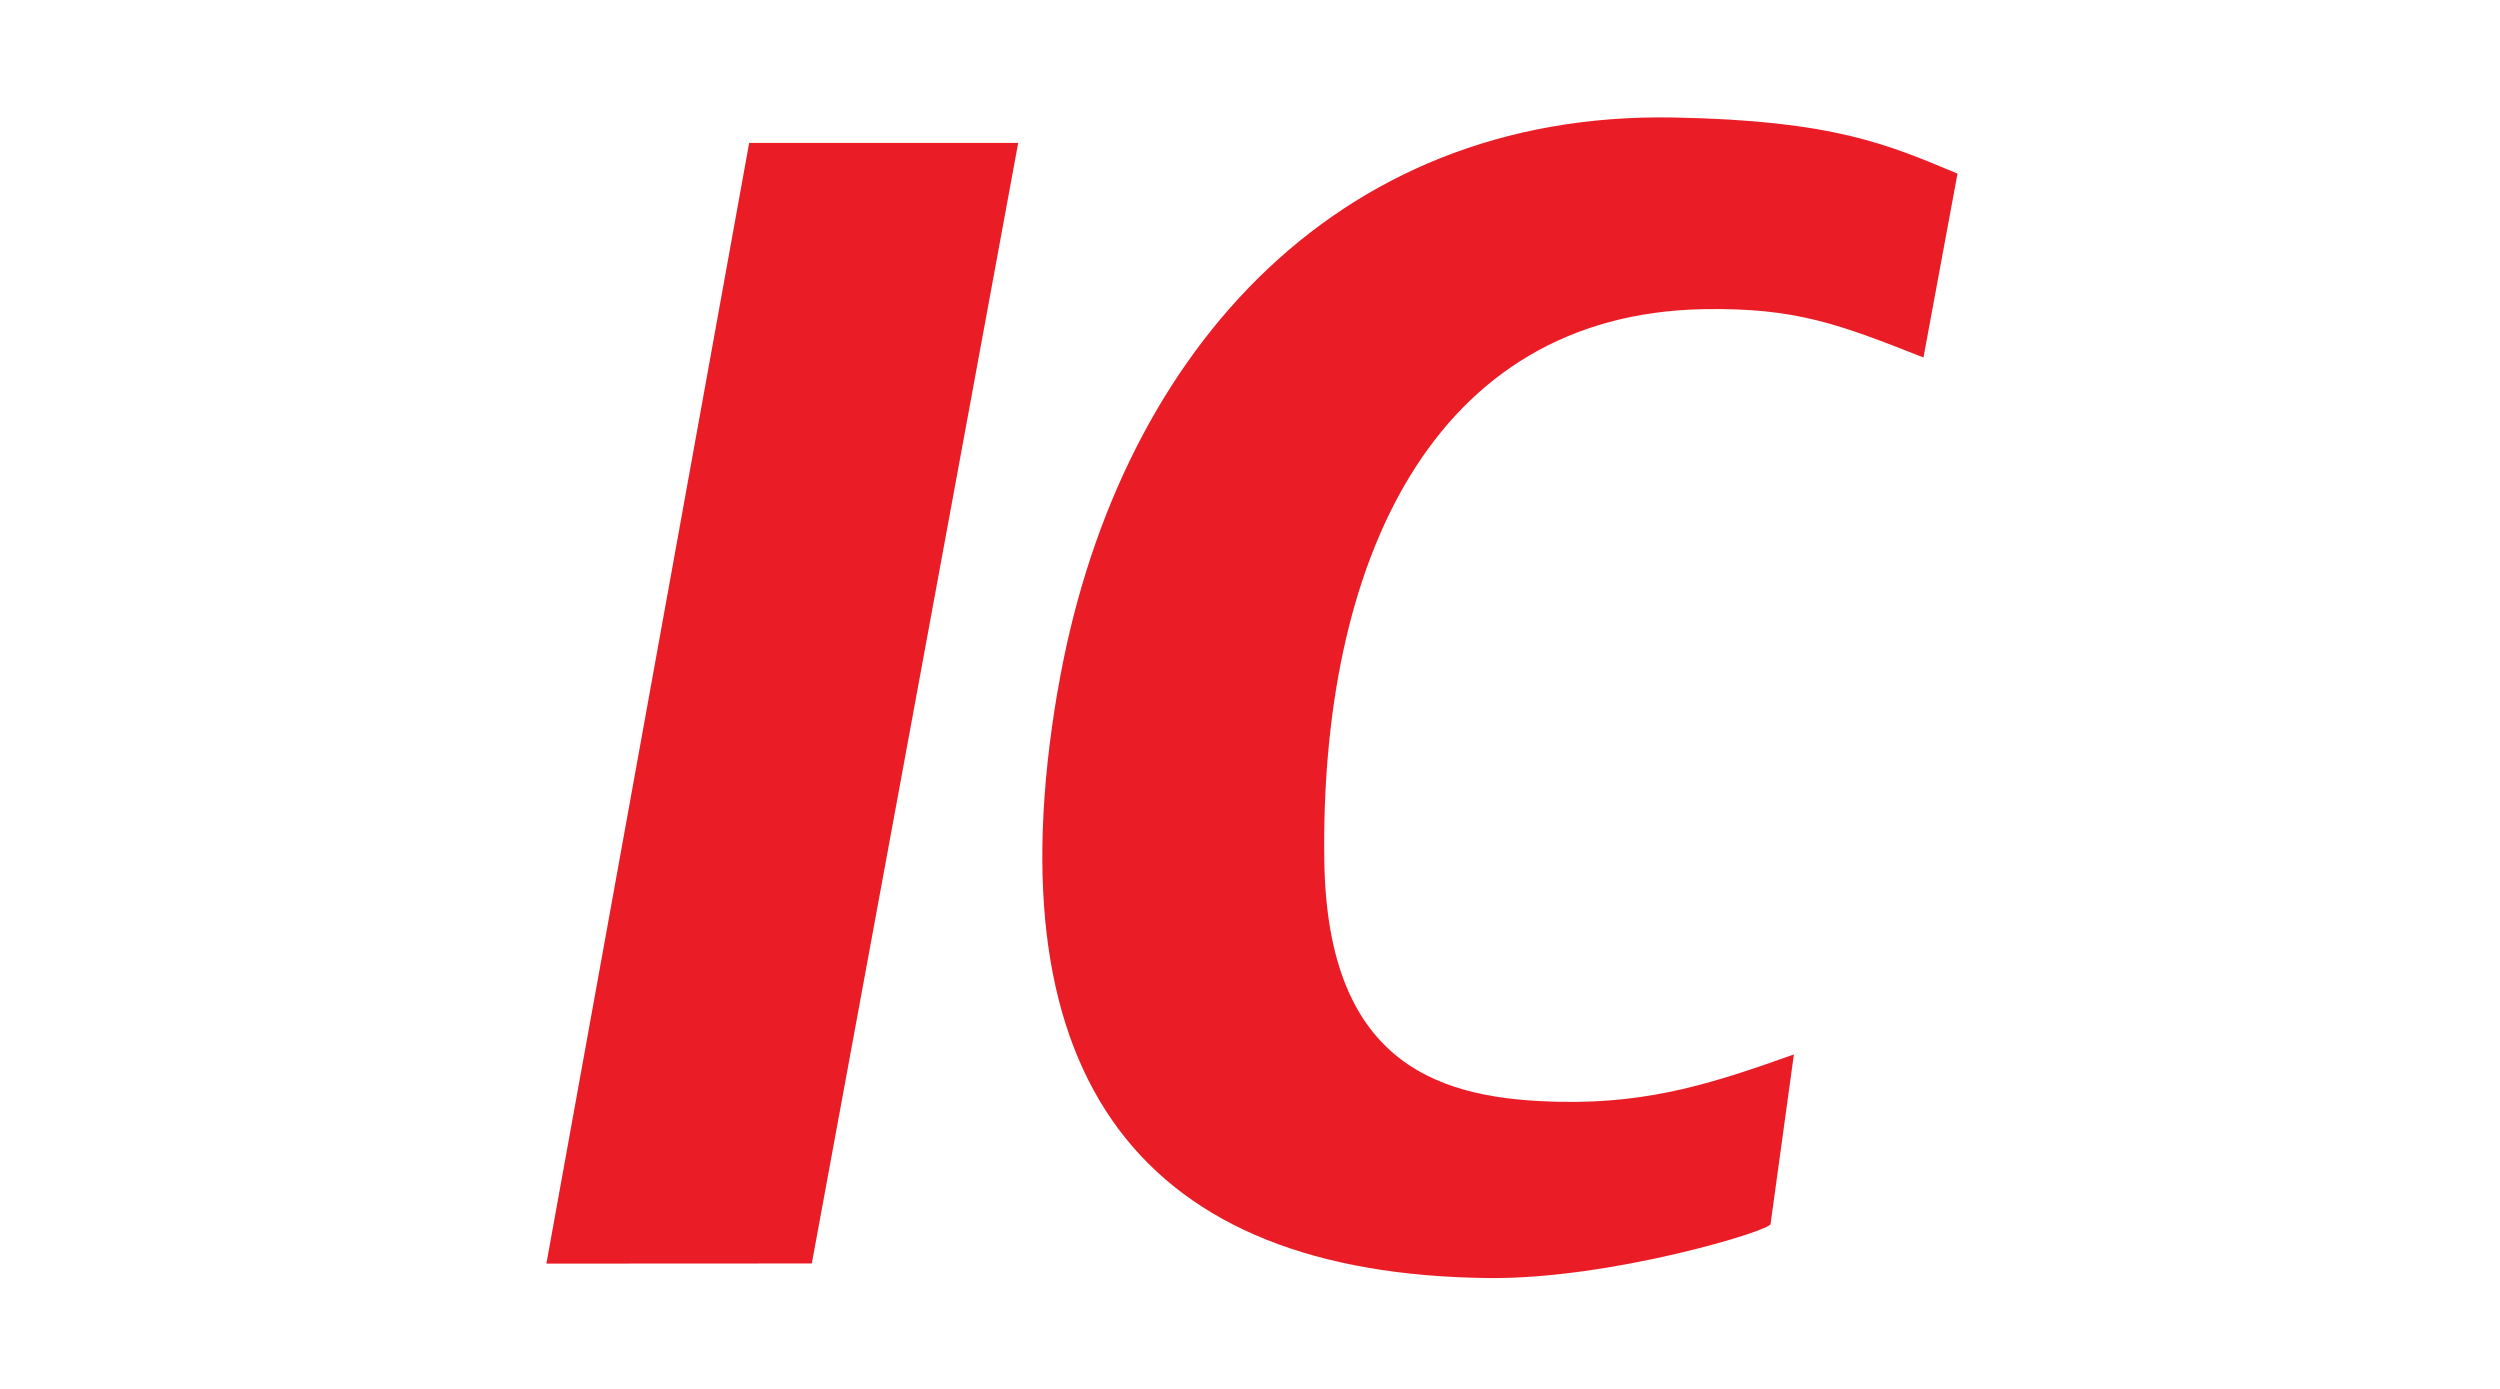
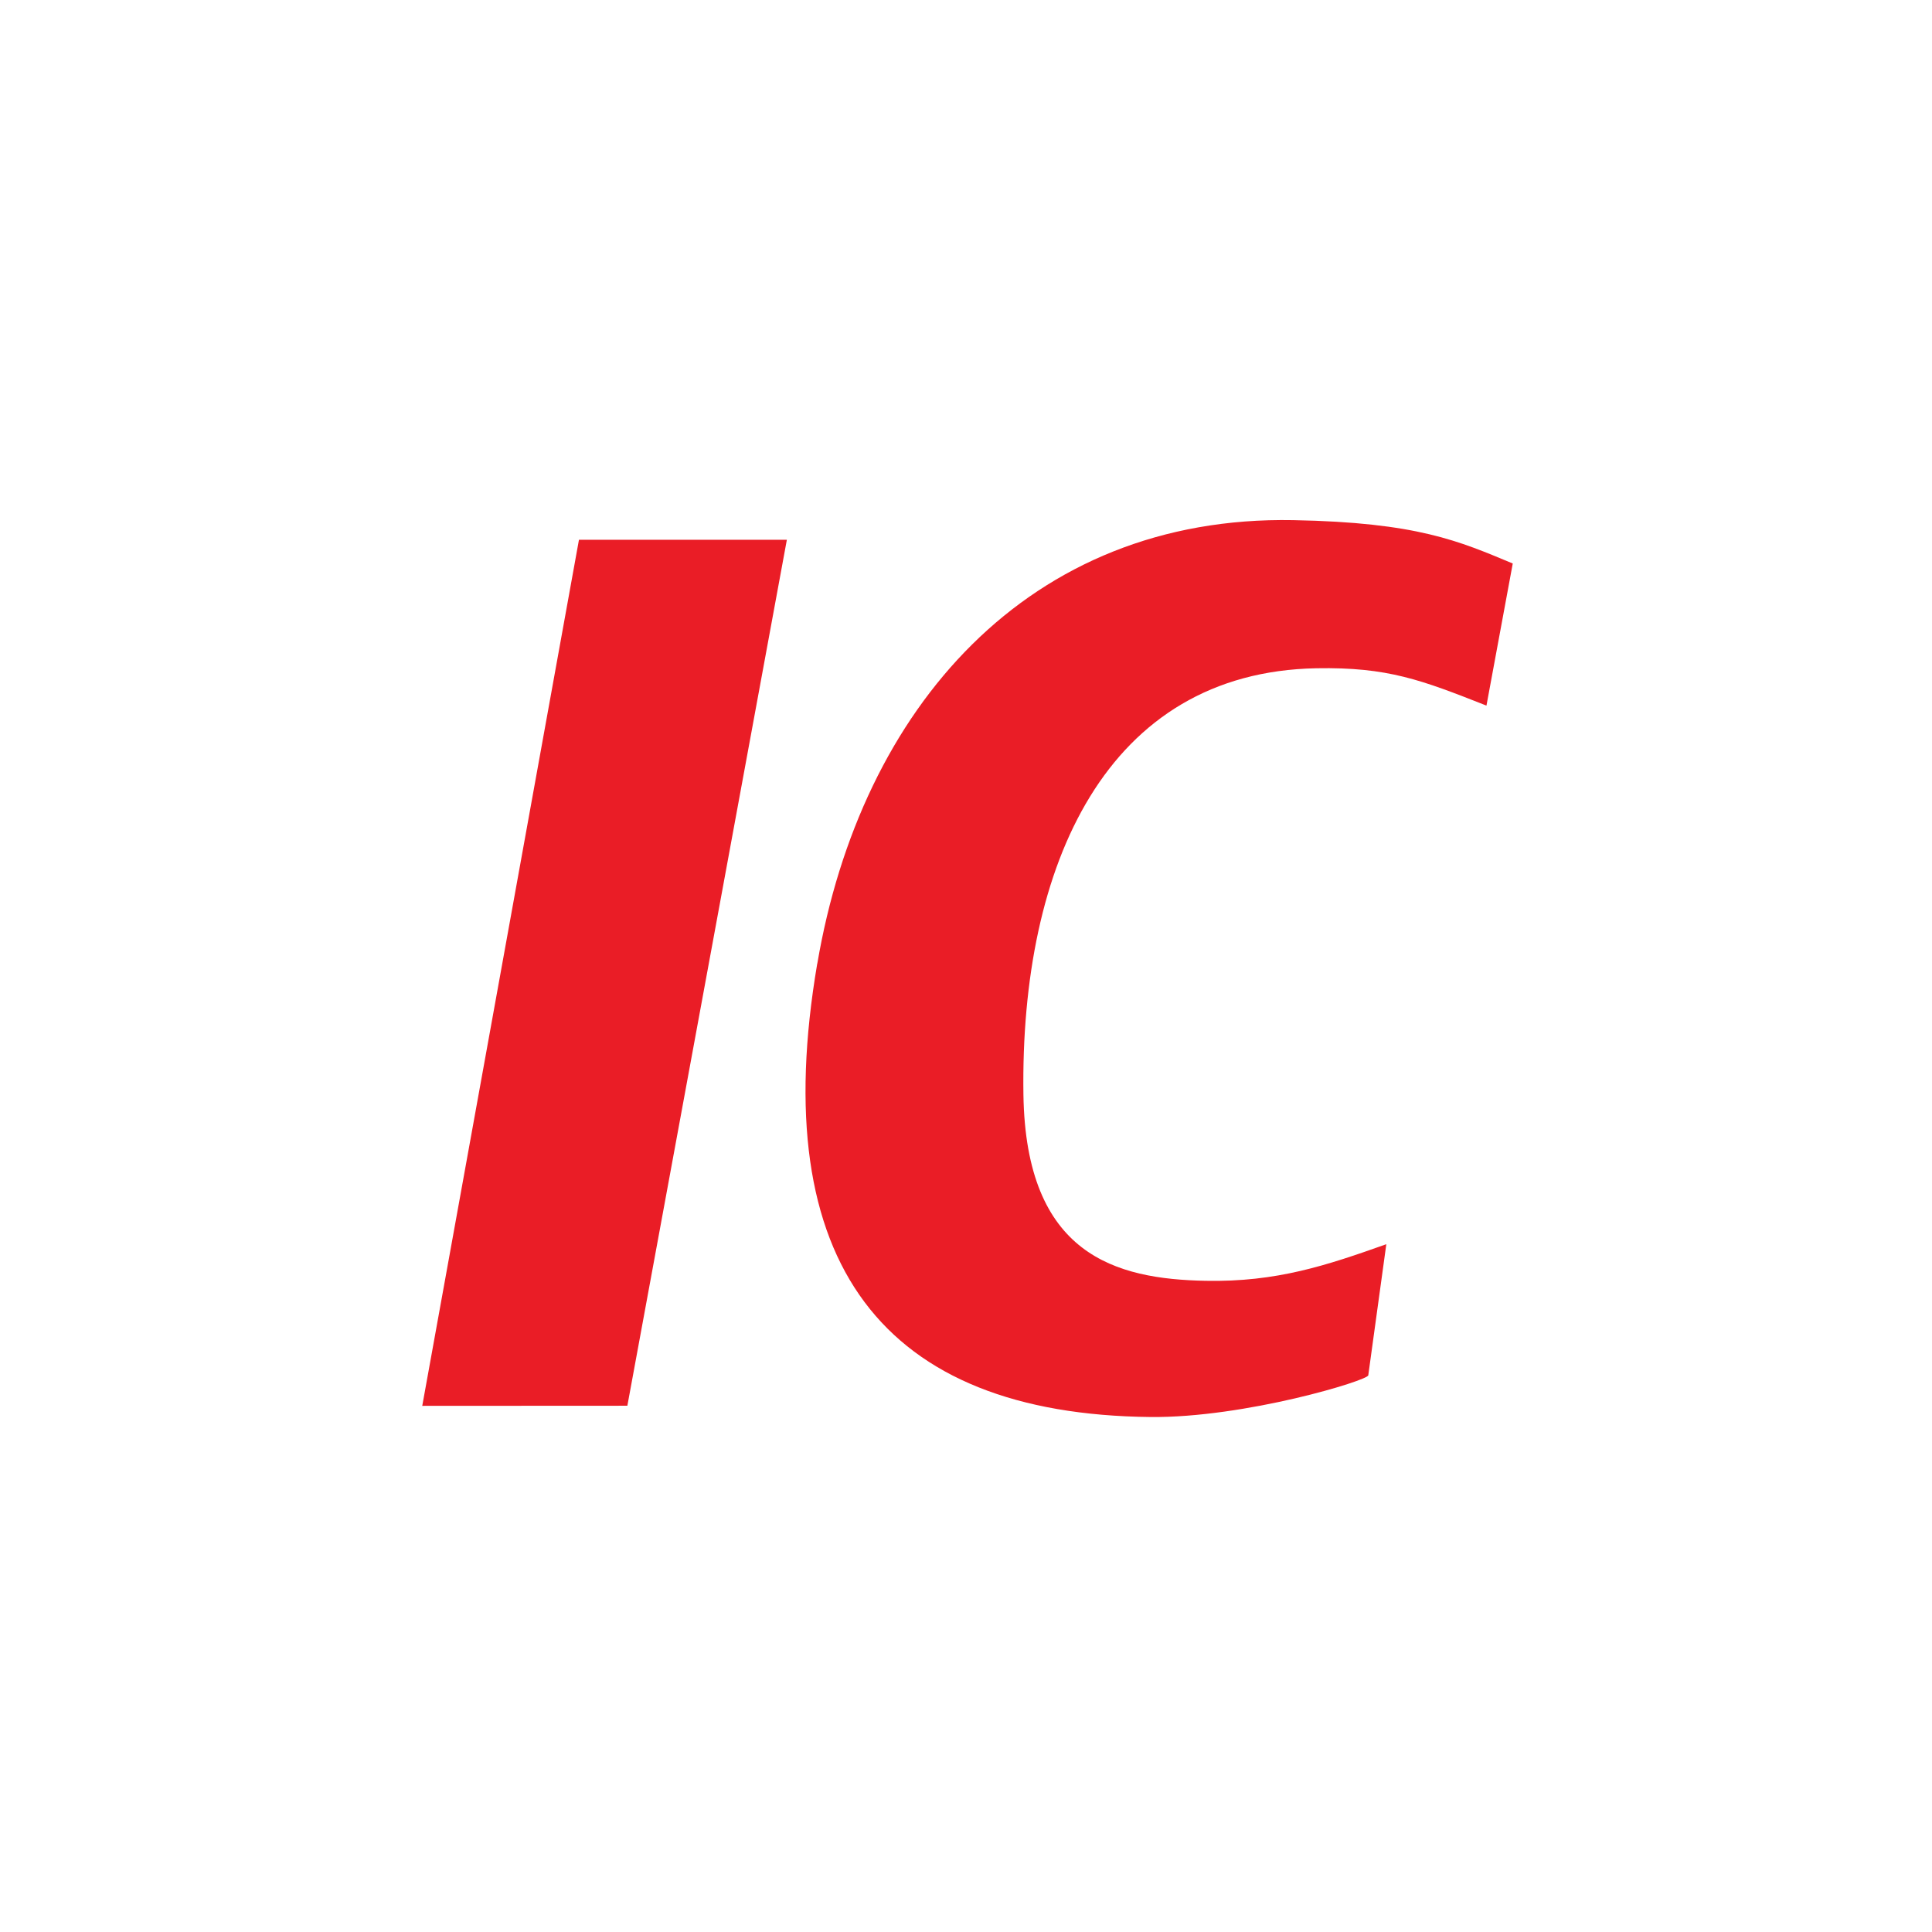
- <svg xmlns="http://www.w3.org/2000/svg" xml:space="preserve" width="1.8cm" height="1cm" shape-rendering="geometricPrecision" text-rendering="geometricPrecision" image-rendering="optimizeQuality" fill-rule="evenodd" clip-rule="evenodd" viewBox="0 0 18 10">
+ <svg xmlns="http://www.w3.org/2000/svg" xml:space="preserve" width="500px" height="500px" shape-rendering="geometricPrecision" text-rendering="geometricPrecision" image-rendering="optimizeQuality" fill-rule="evenodd" clip-rule="evenodd" viewBox="0 0 18 10">
  <g id="Ebene_x0020_1">
    <path fill="#EA1D26" d="M7.614 4.978c-0.477,2.802 0.617,4.198 3.104,4.224 0.882,0.009 2.032,-0.342 2.03,-0.389l0.168 -1.221c-0.555,0.197 -1.021,0.354 -1.683,0.341 -0.836,-0.016 -1.676,-0.237 -1.698,-1.736 -0.031,-2.145 0.777,-3.934 2.729,-3.971 0.668,-0.012 0.981,0.11 1.585,0.348l0.245 -1.324c-0.499,-0.208 -0.889,-0.383 -2.046,-0.404 -2.465,-0.045 -4.028,1.752 -4.433,4.13zm-3.68 4.12l1.911 -0.001 1.486 -8.068 -1.937 0 -1.46 8.069z" />
  </g>
</svg>
